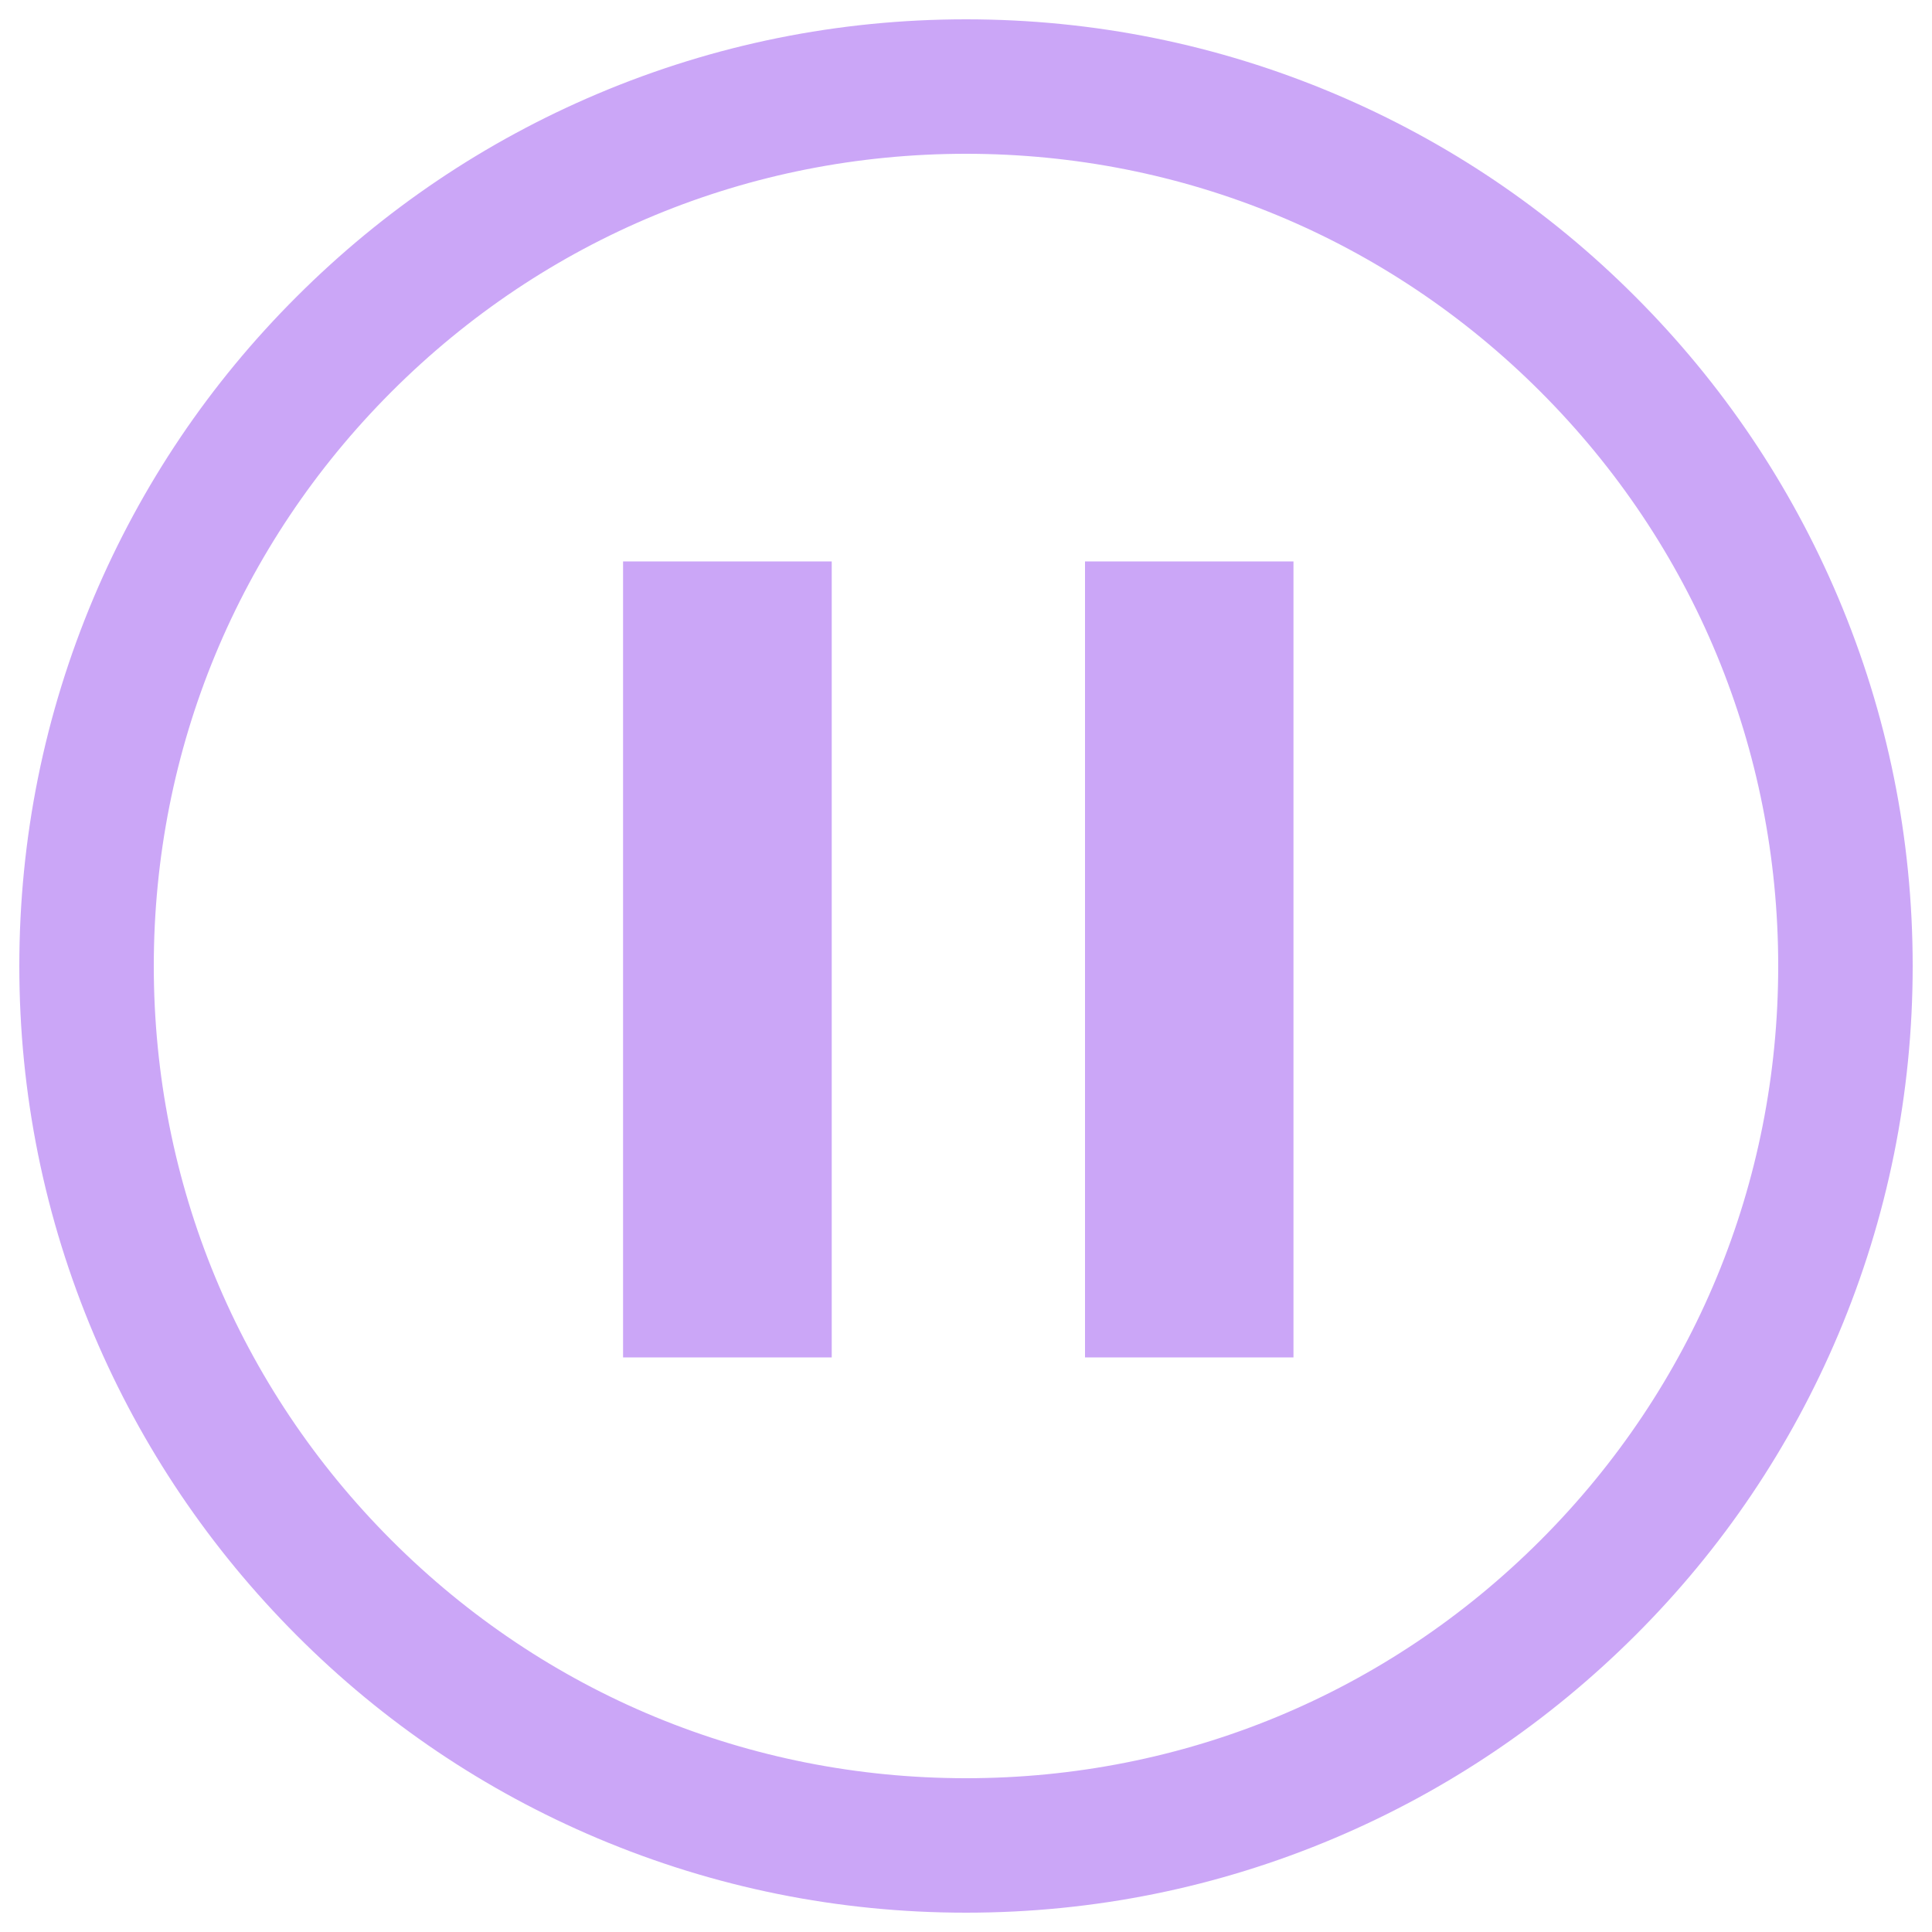
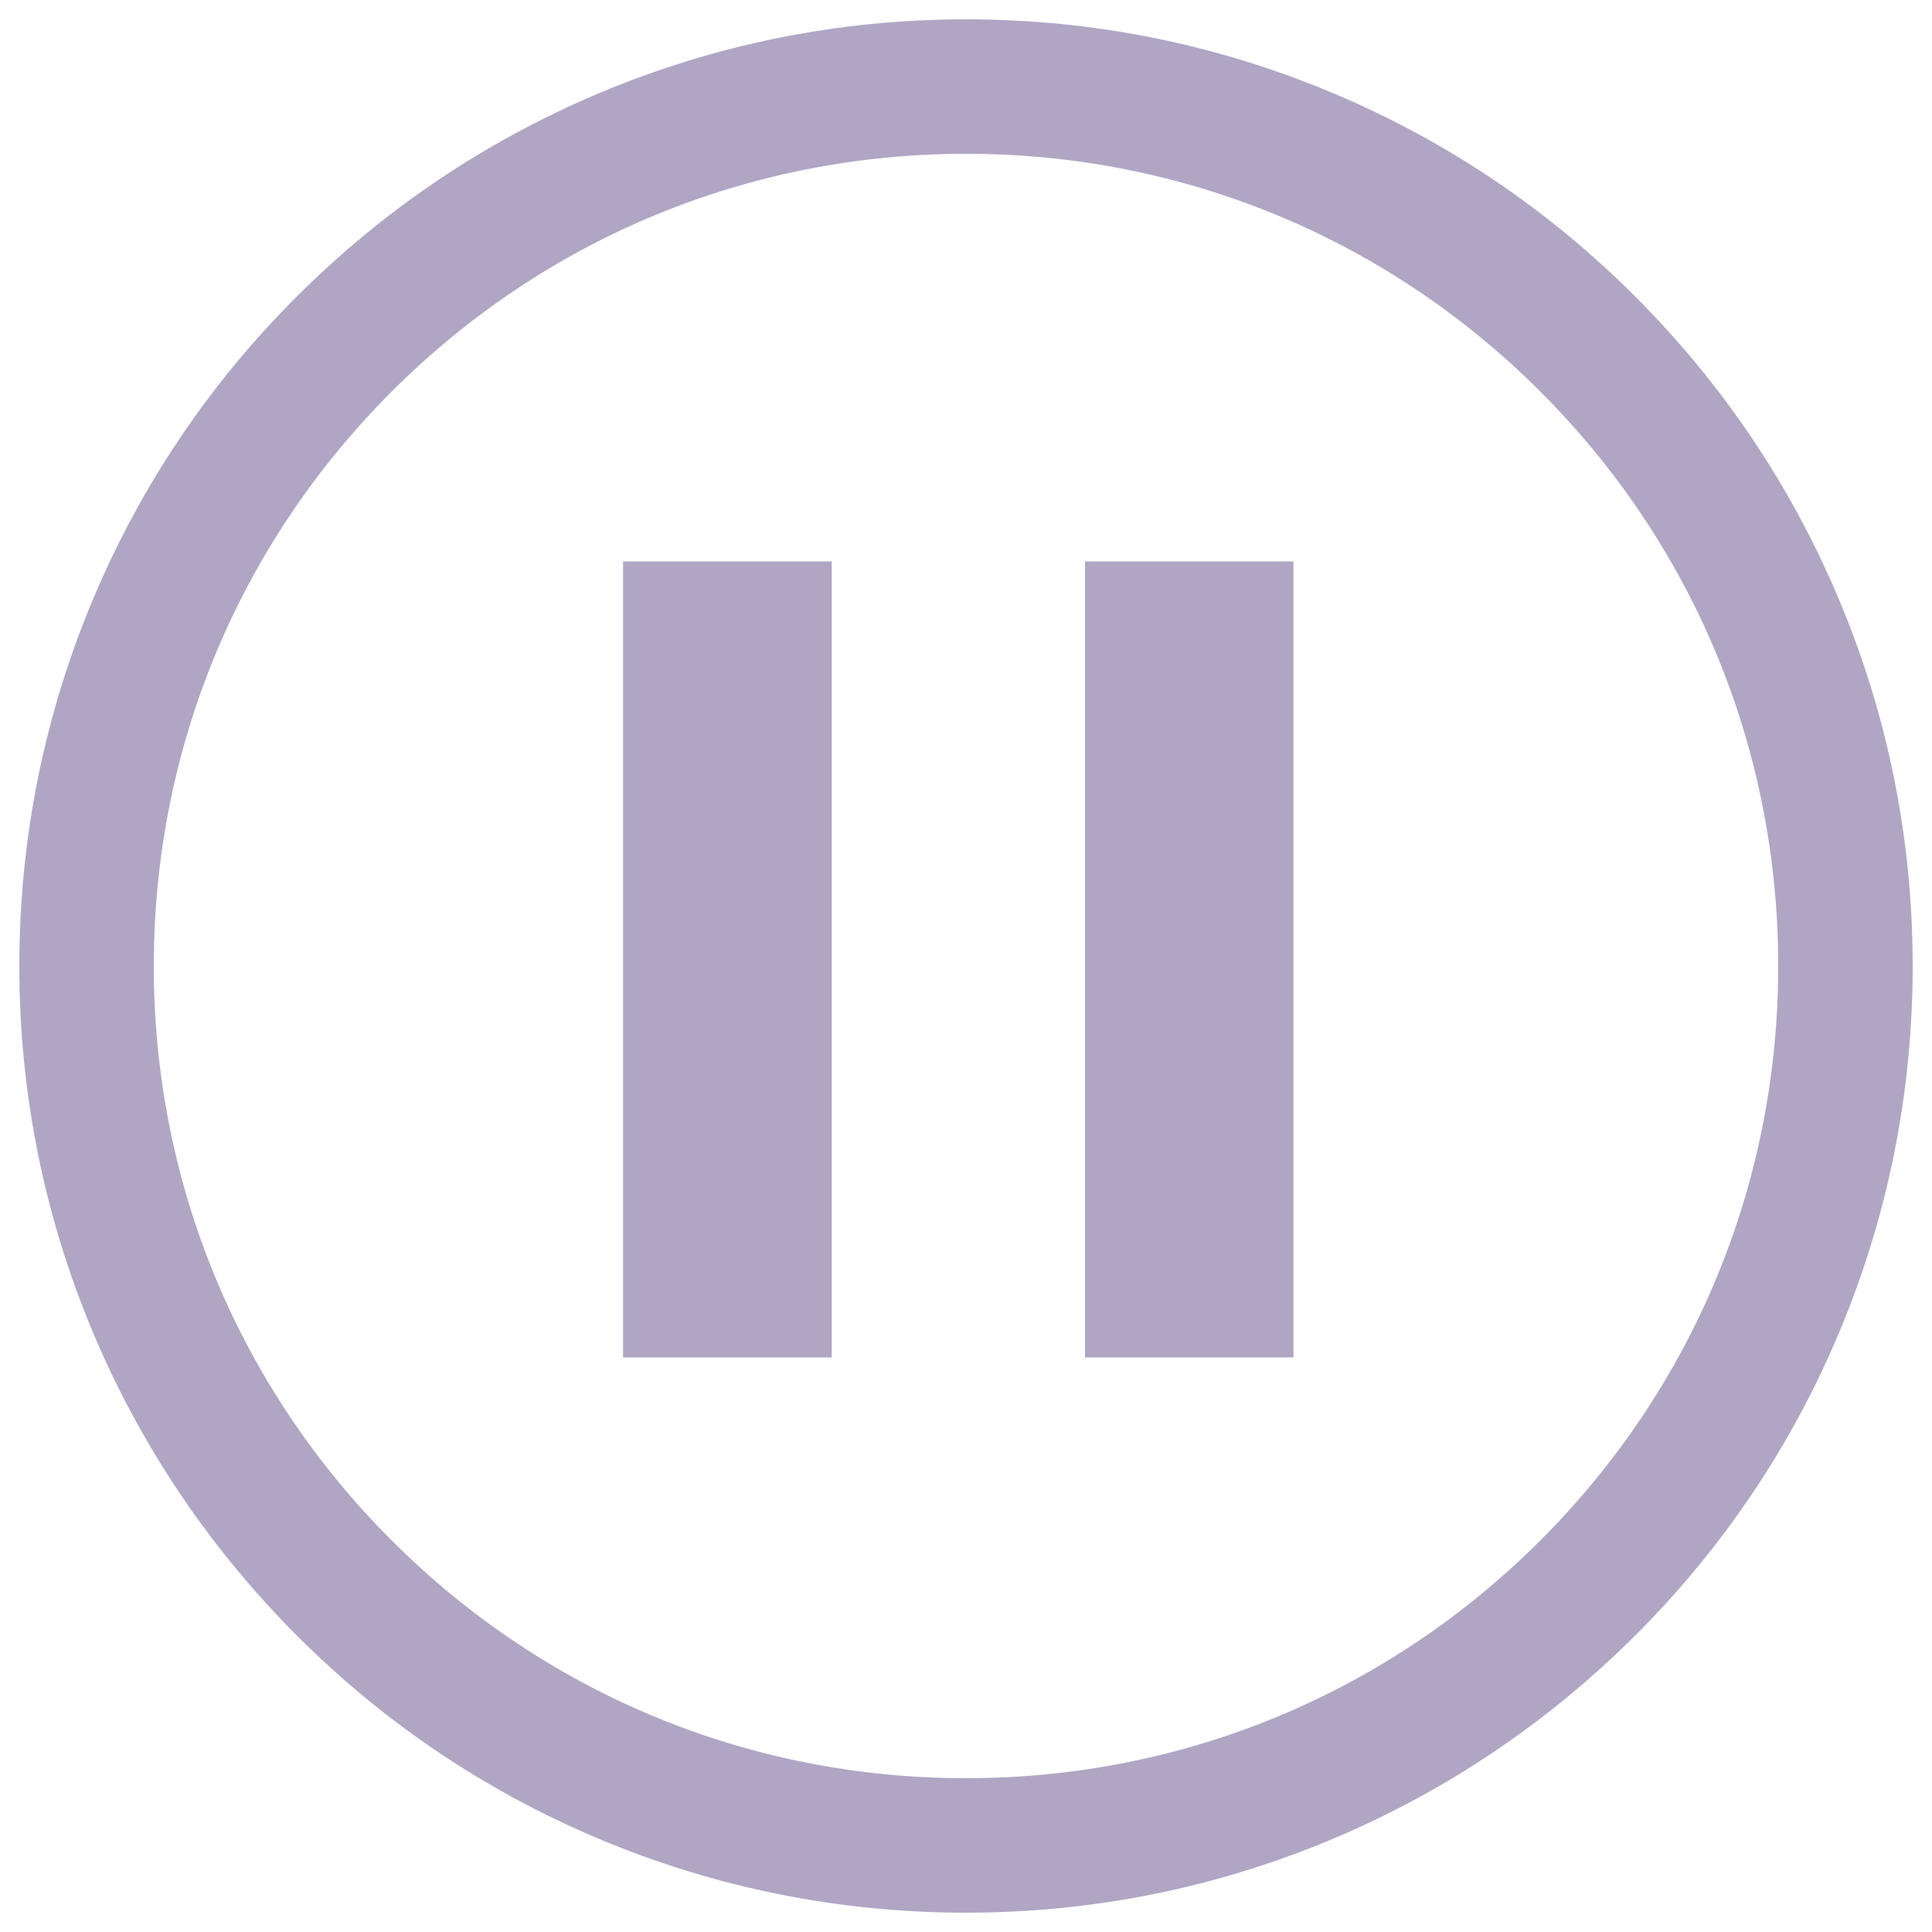
- <svg xmlns="http://www.w3.org/2000/svg" fill="#cba6f7" version="1.1" x="0px" y="0px" viewBox="0 0 1000 1000" enable-background="new 0 0 1000 1000" xml:space="preserve">
+ <svg xmlns="http://www.w3.org/2000/svg" fill="#b0a6c4" version="1.1" x="0px" y="0px" viewBox="0 0 1000 1000" enable-background="new 0 0 1000 1000" xml:space="preserve">
  <g>
    <path d="M500,990c-66.1,0-130.3-13-190.7-38.5c-58.4-24.7-110.8-60-155.7-105s-80.3-97.4-105-155.7C23,630.3,10,566.1,10,500c0-66.1,13-130.3,38.5-190.7c24.7-58.4,60-110.8,105-155.7c45-45,97.4-80.3,155.7-105C369.7,23,433.9,10,500,10c66.1,0,130.3,13,190.7,38.5c58.4,24.7,110.8,60,155.7,105c45,45,80.3,97.4,105,155.7C977,369.7,990,433.9,990,500c0,66.1-13,130.3-38.5,190.7c-24.7,58.4-60,110.8-105,155.7s-97.4,80.3-155.7,105C630.3,977,566.1,990,500,990z M500,79.6c-112.3,0-217.9,43.7-297.3,123.1C123.3,282.1,79.6,387.7,79.6,500s43.7,217.9,123.1,297.3c79.4,79.4,185,123.1,297.3,123.1c112.3,0,217.9-43.7,297.3-123.1c79.4-79.4,123.1-185,123.1-297.3s-43.7-217.9-123.1-297.3C717.9,123.3,612.3,79.6,500,79.6z" />
    <path d="M322.5,290.6h108v412h-108V290.6z" />
    <path d="M561.6,290.6h107.9v412H561.6V290.6z" />
  </g>
</svg>
